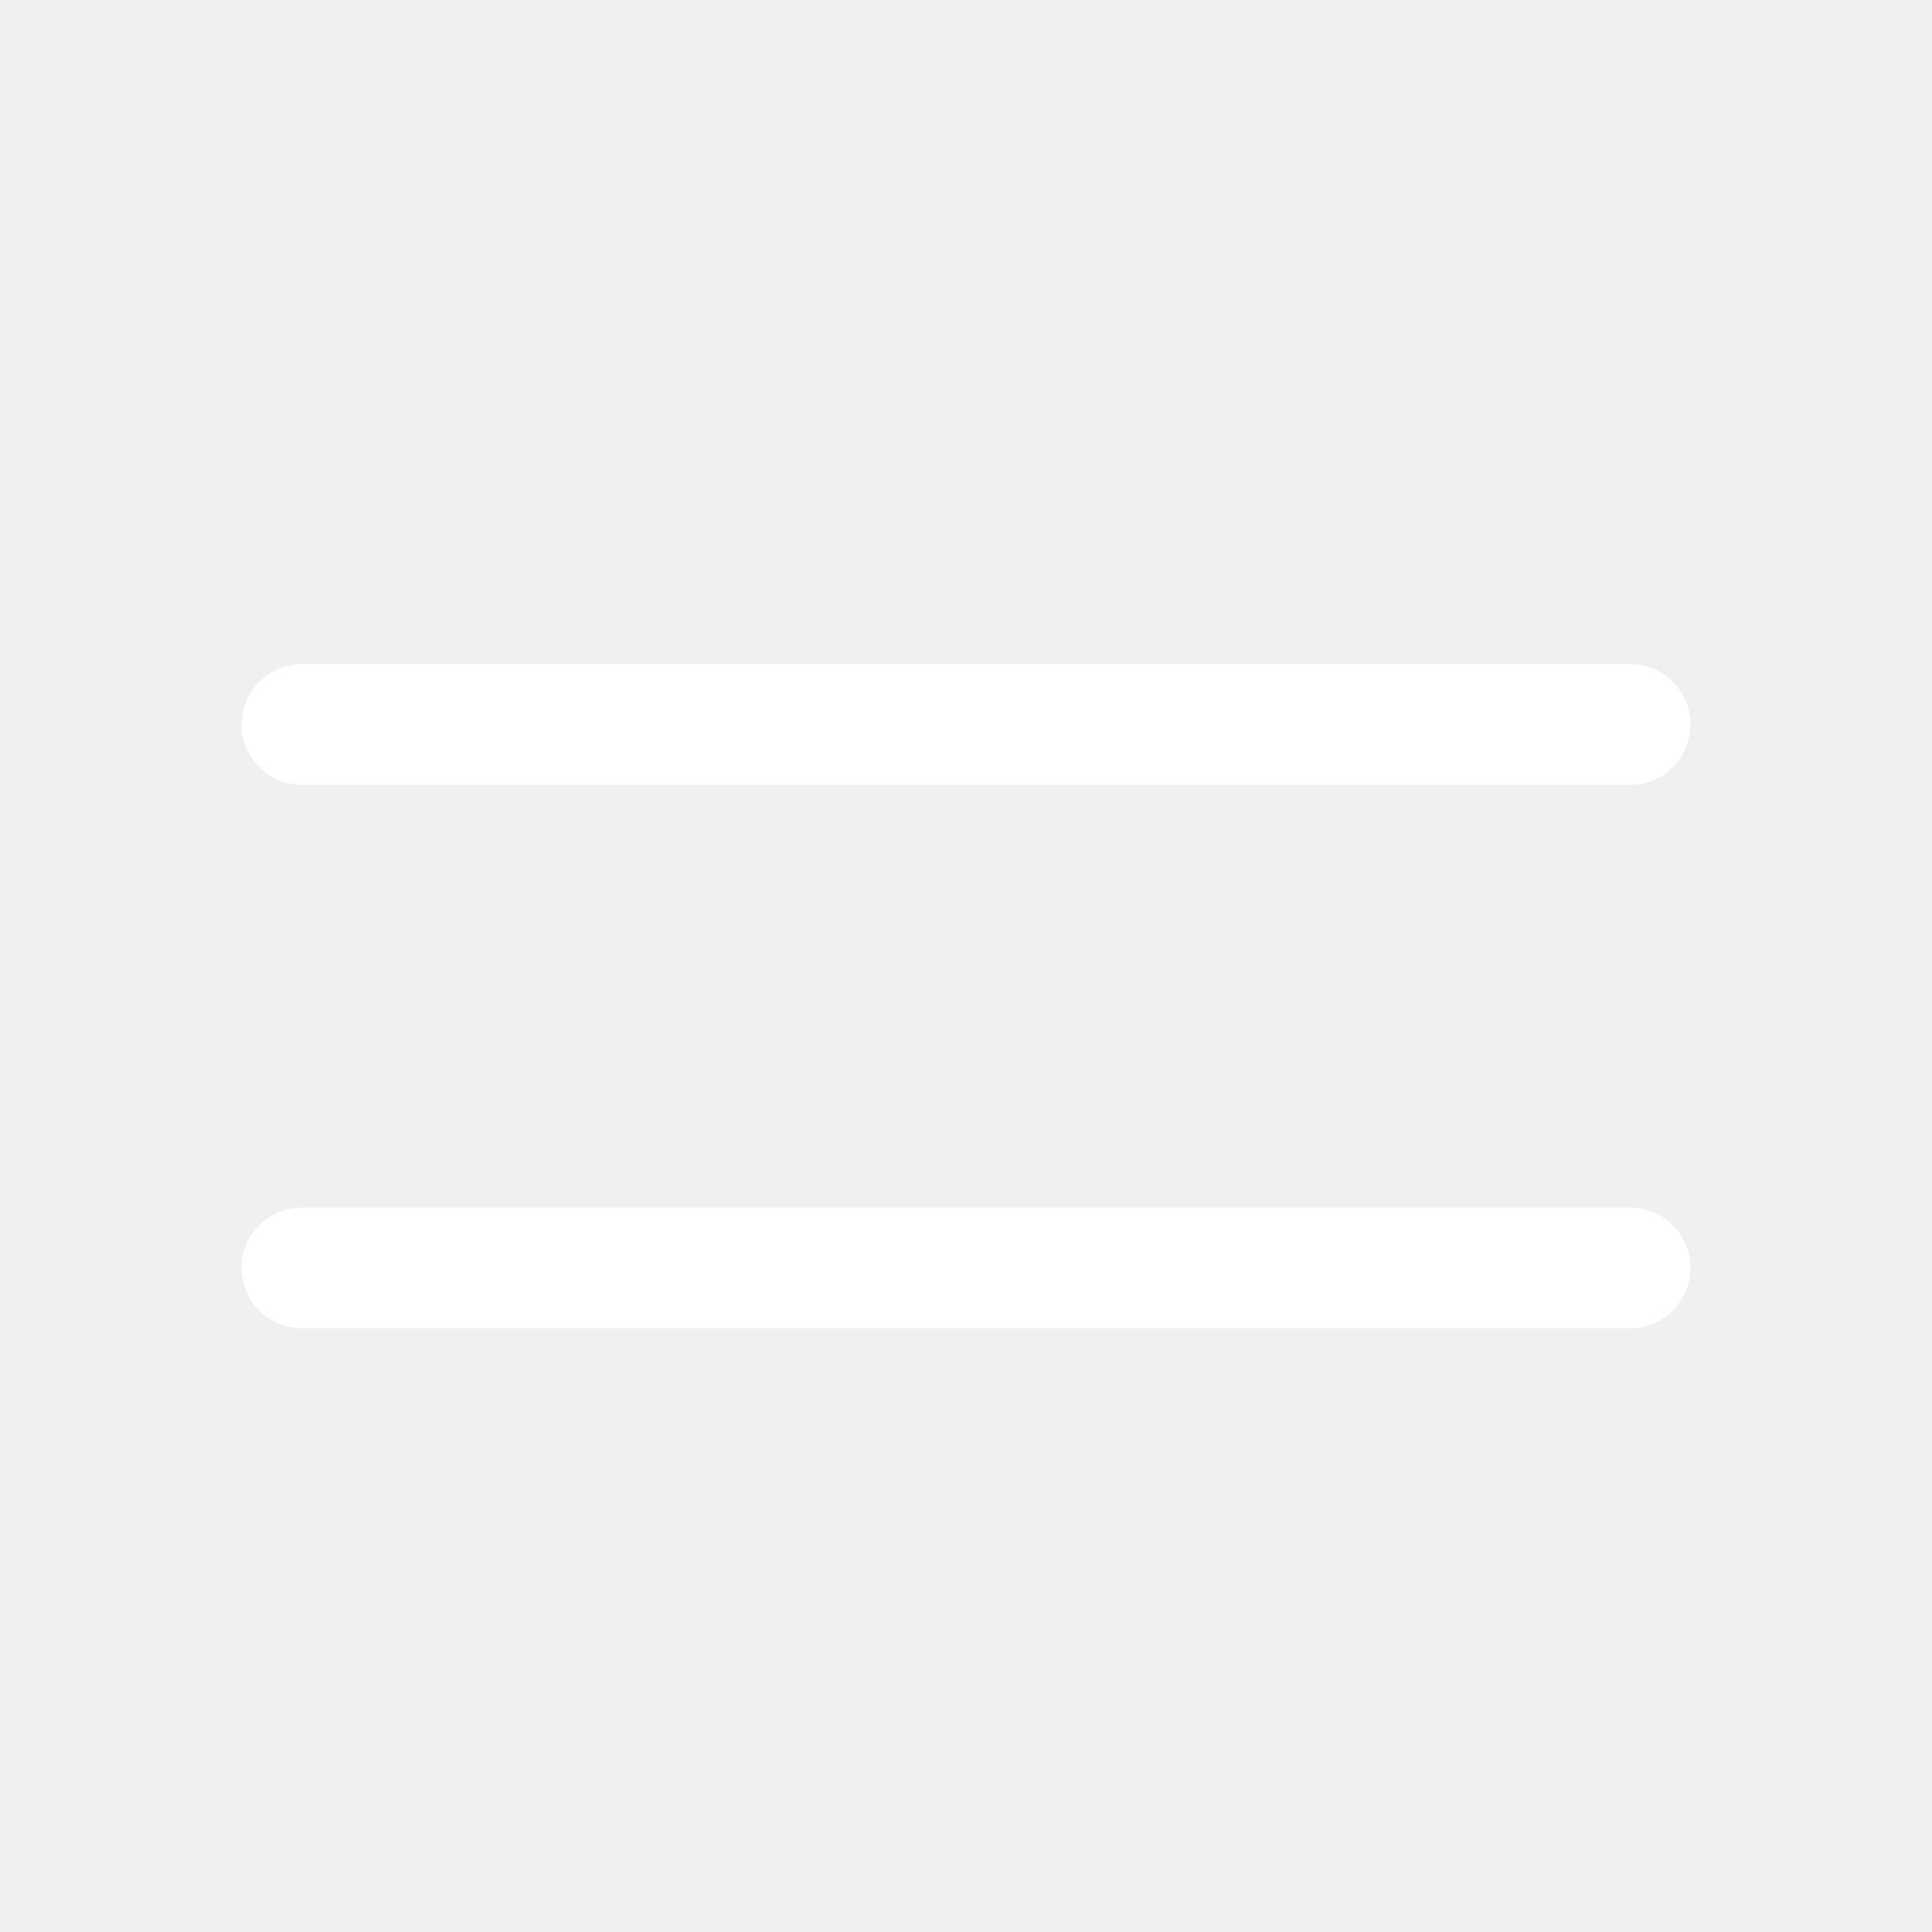
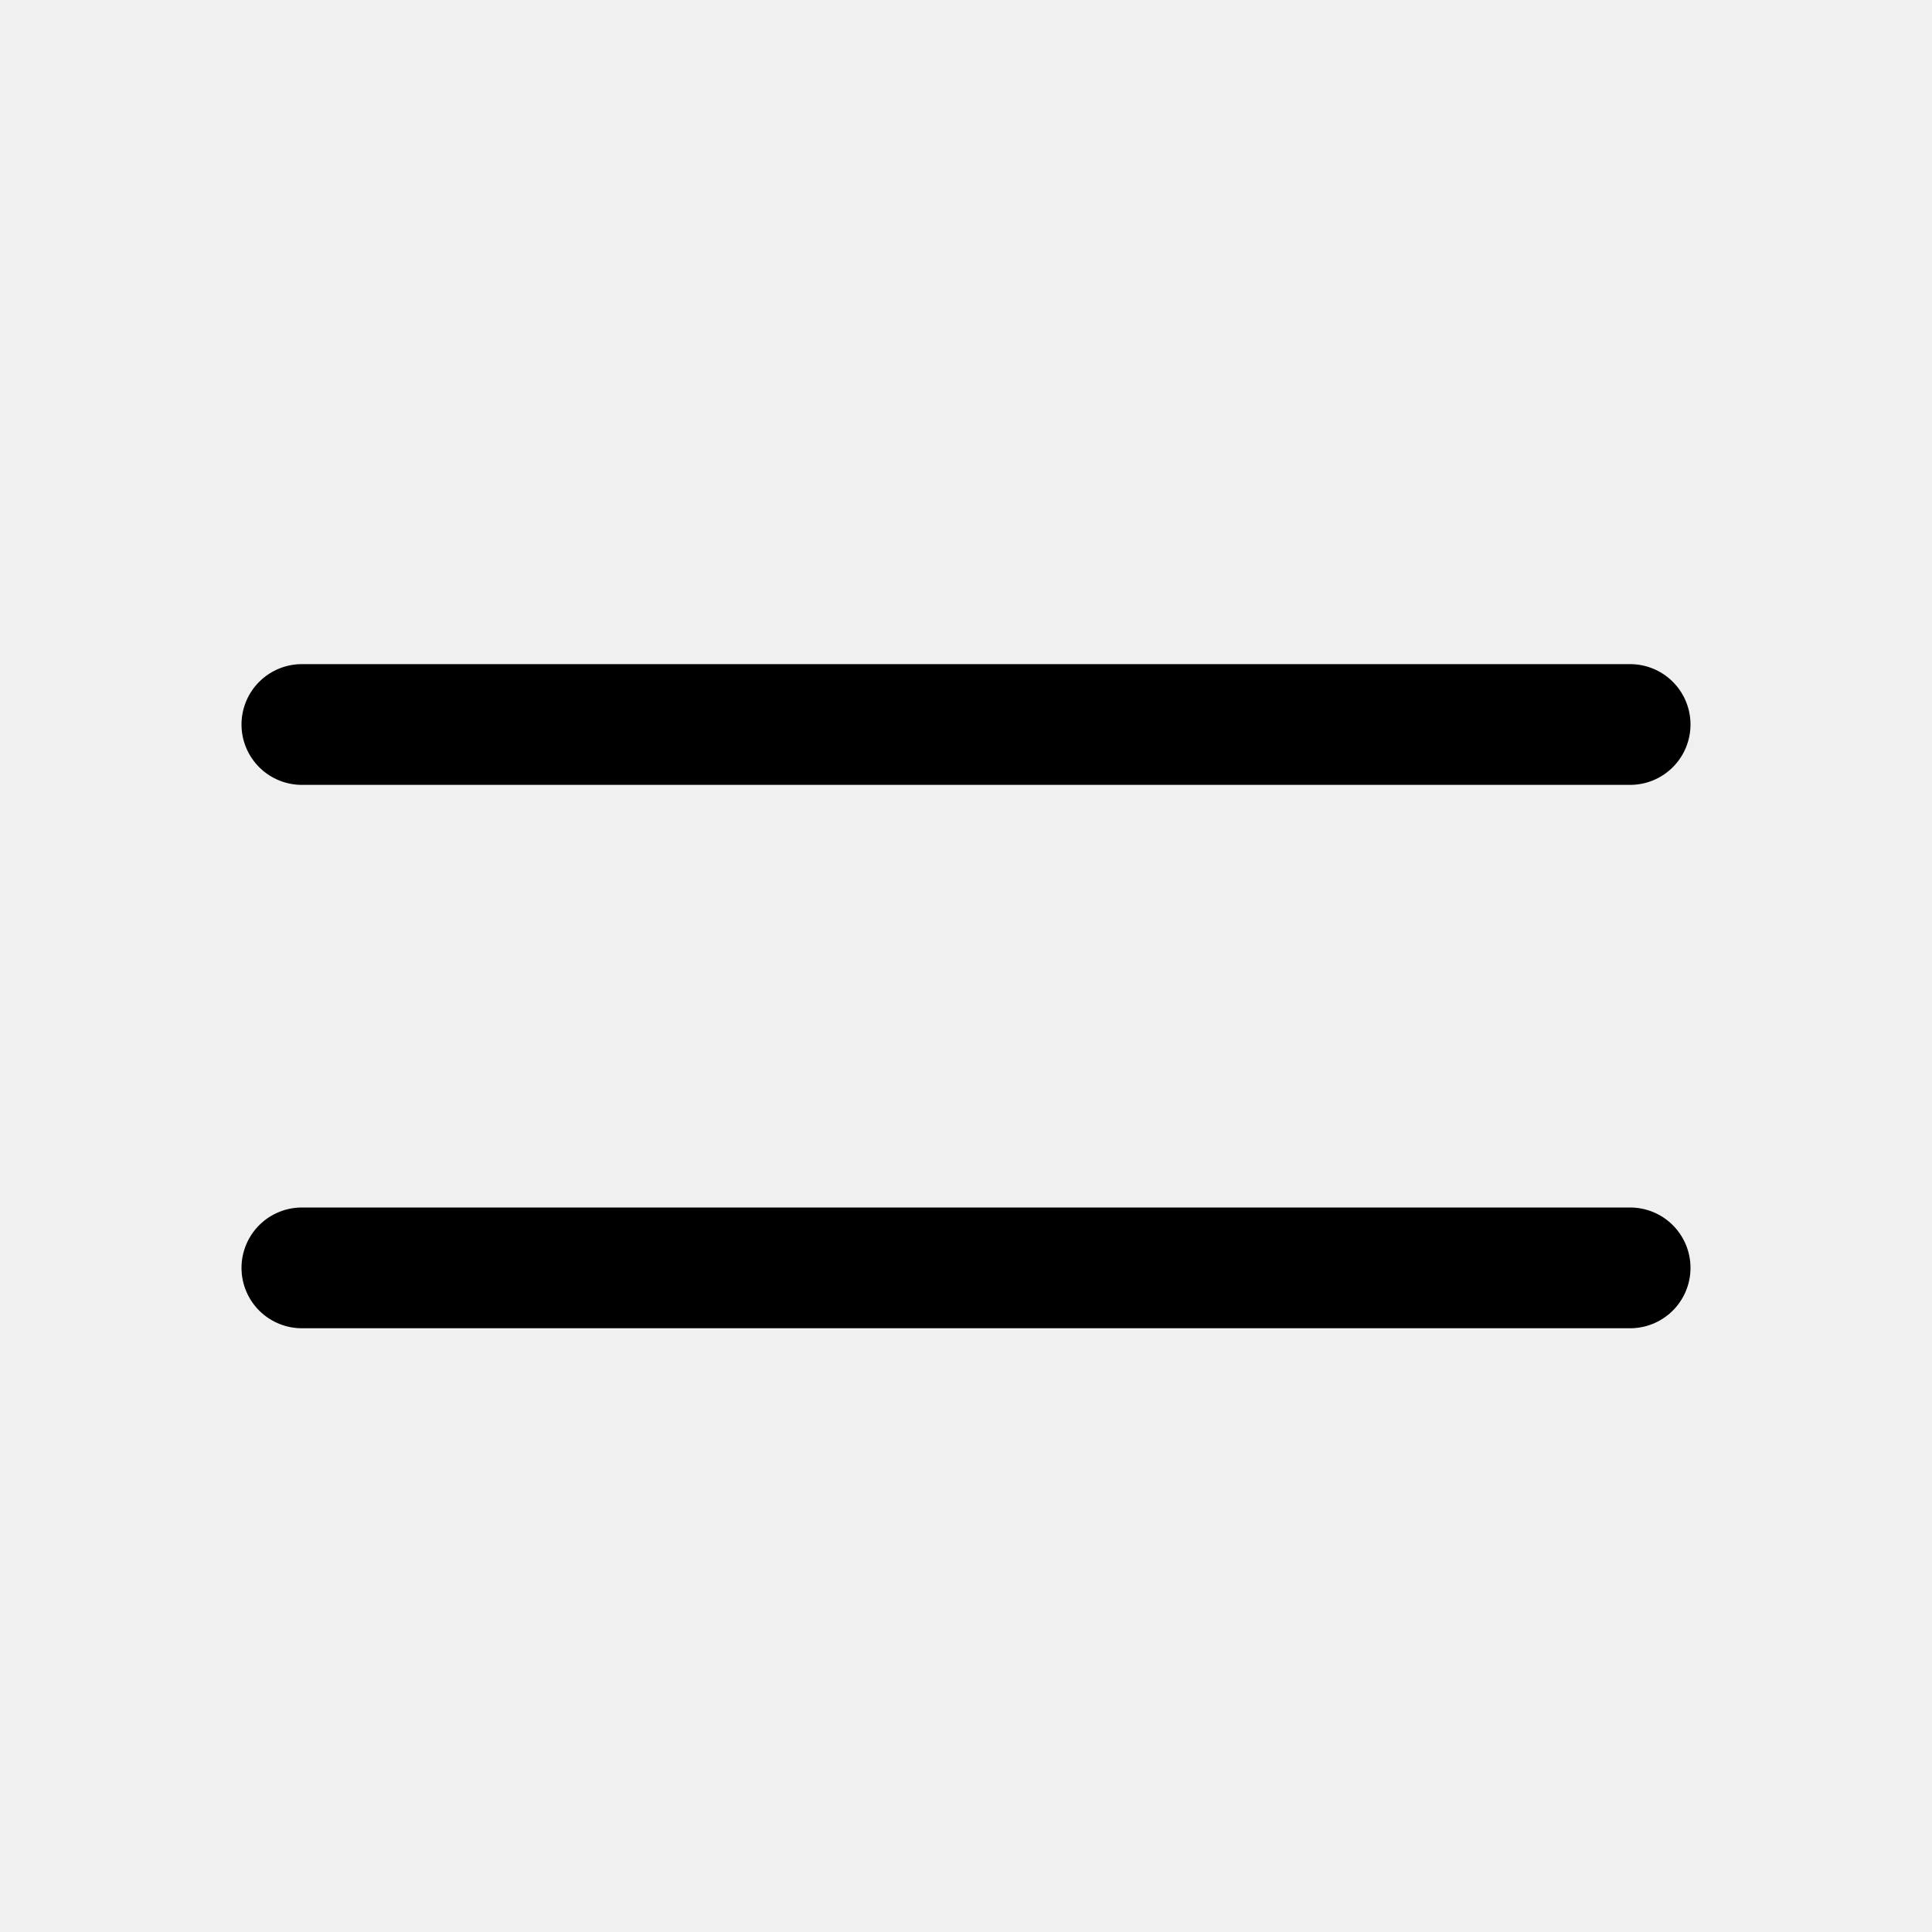
- <svg xmlns="http://www.w3.org/2000/svg" fill="none" viewBox="0 0 24 24" stroke-width="1.5" stroke="white" class="w-6 h-6">
+ <svg xmlns="http://www.w3.org/2000/svg" fill="none" viewBox="0 0 24 24" stroke-width="1.5" stroke="currentColor" class="w-6 h-6">
  <path stroke-linecap="round" stroke-linejoin="round" d="M3.75 9h16.5m-16.5 6.75h16.5" />
</svg>
